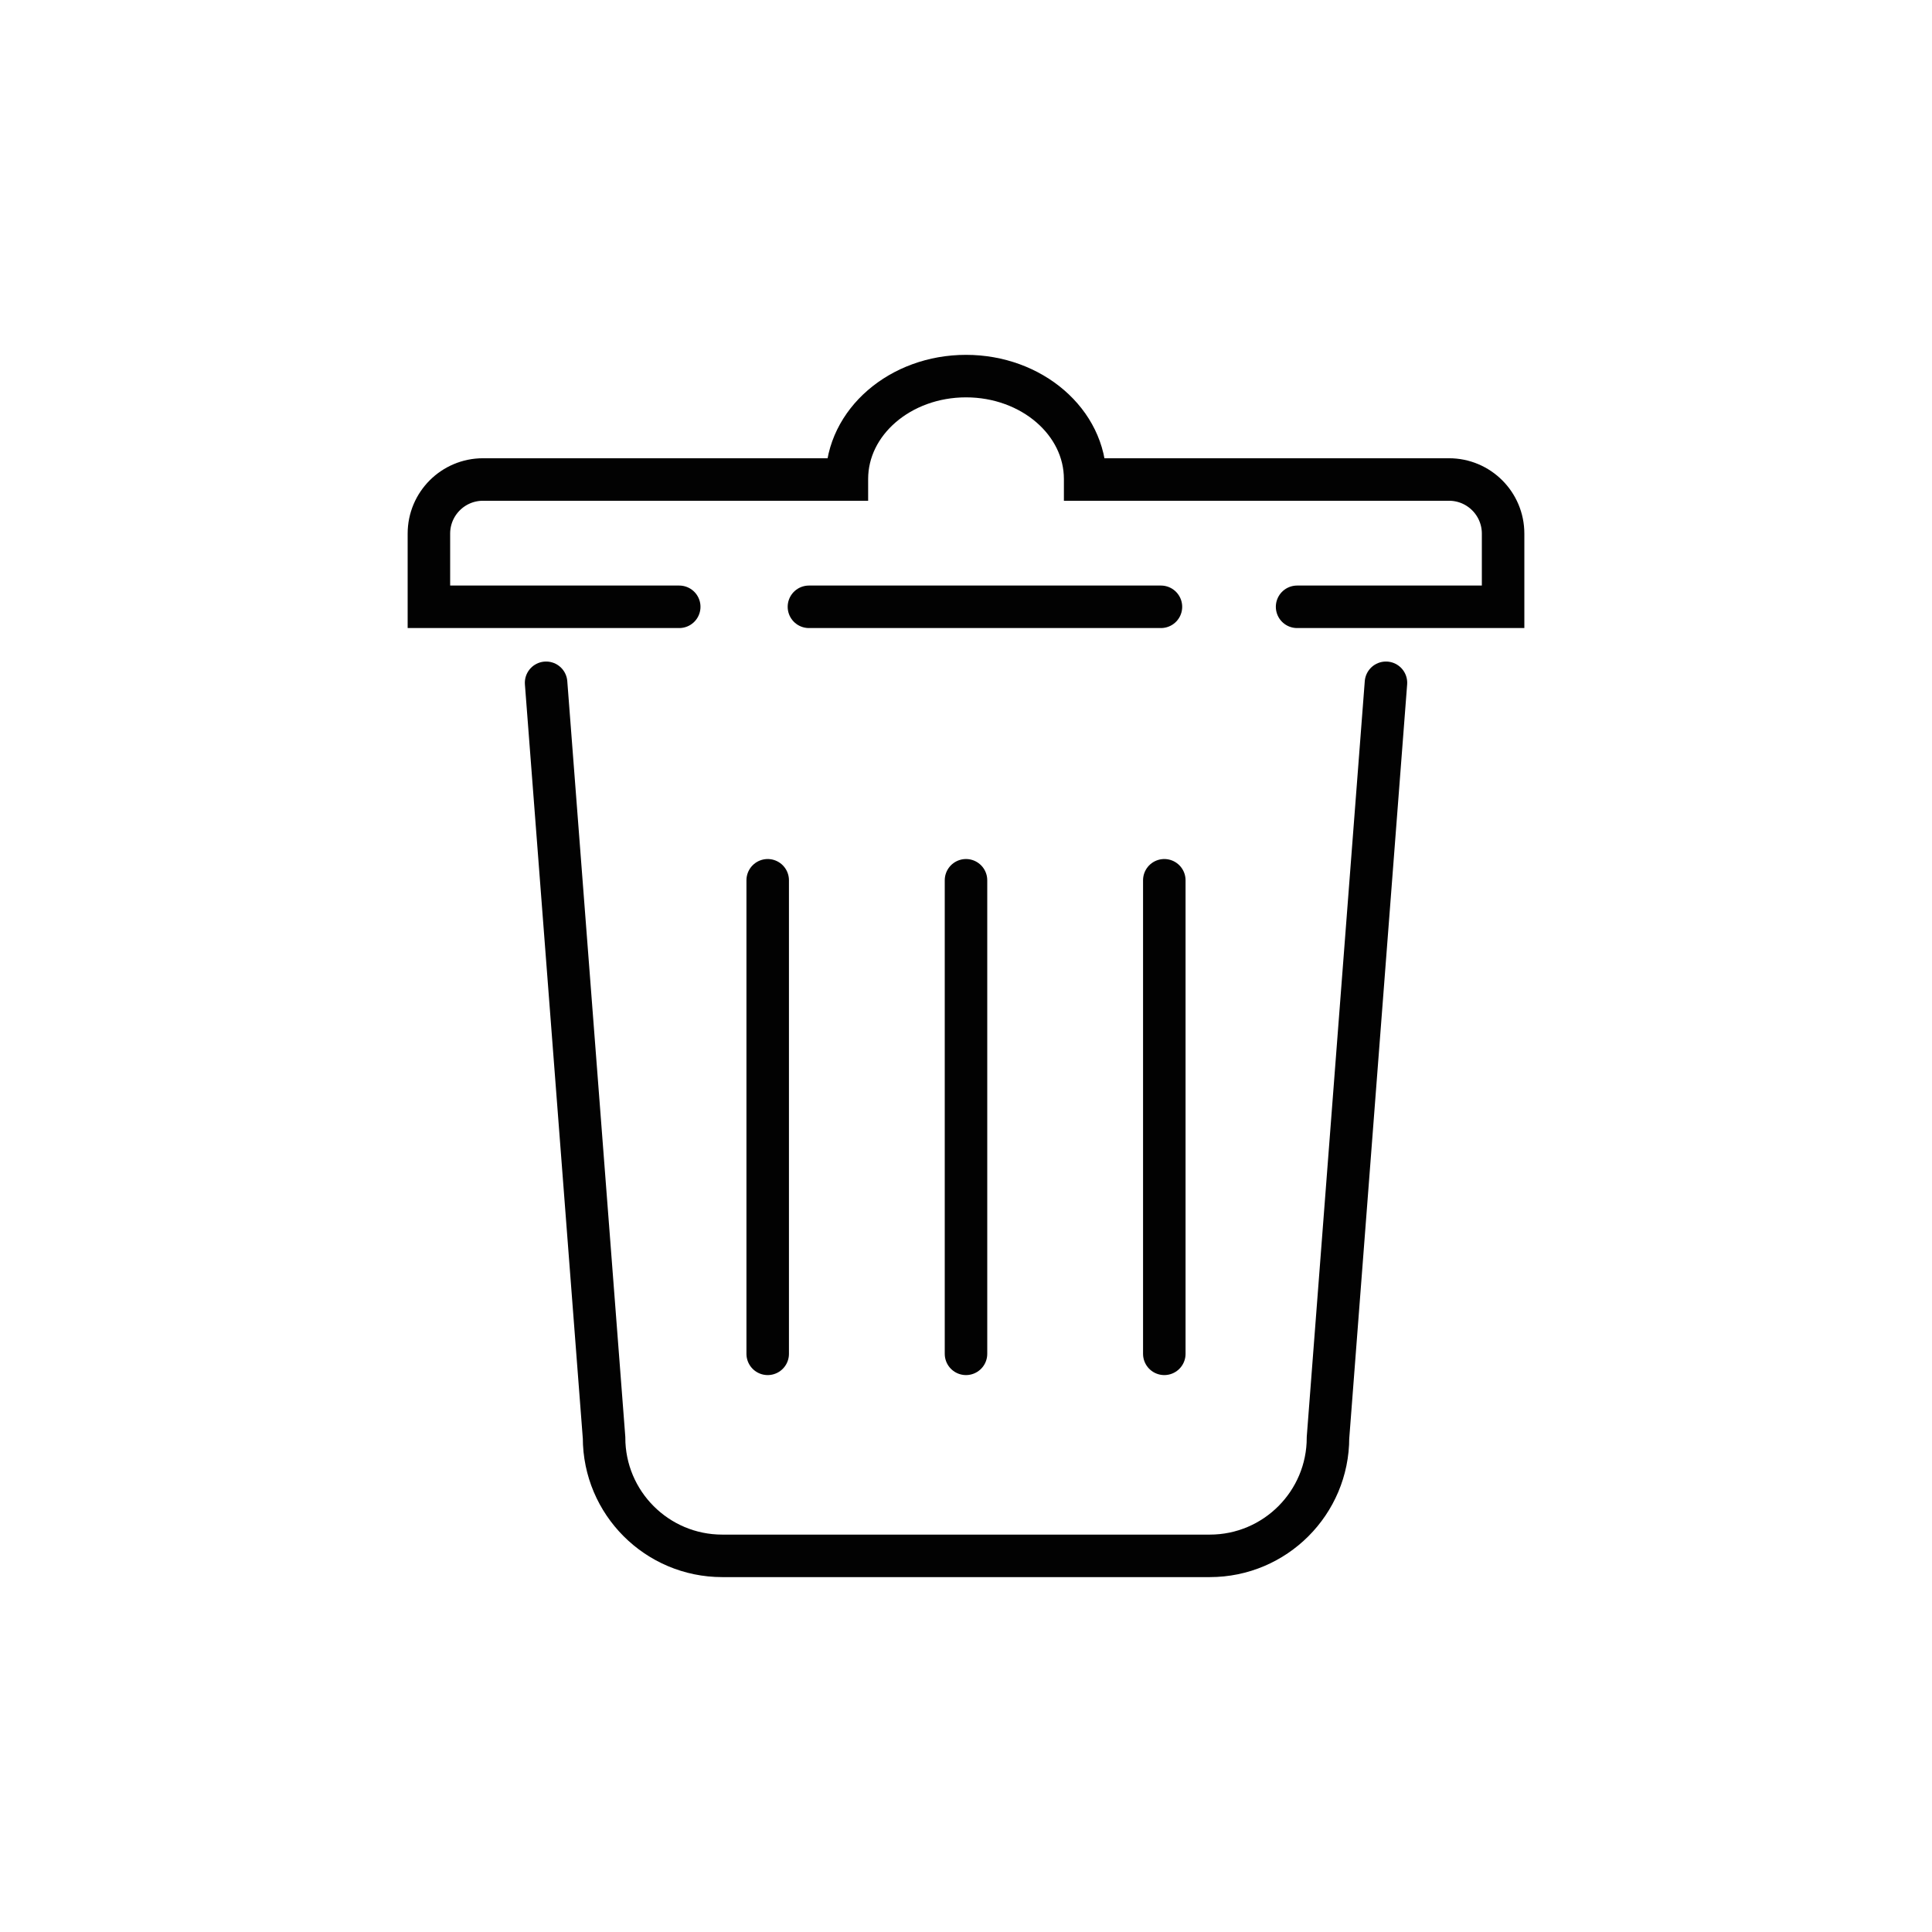
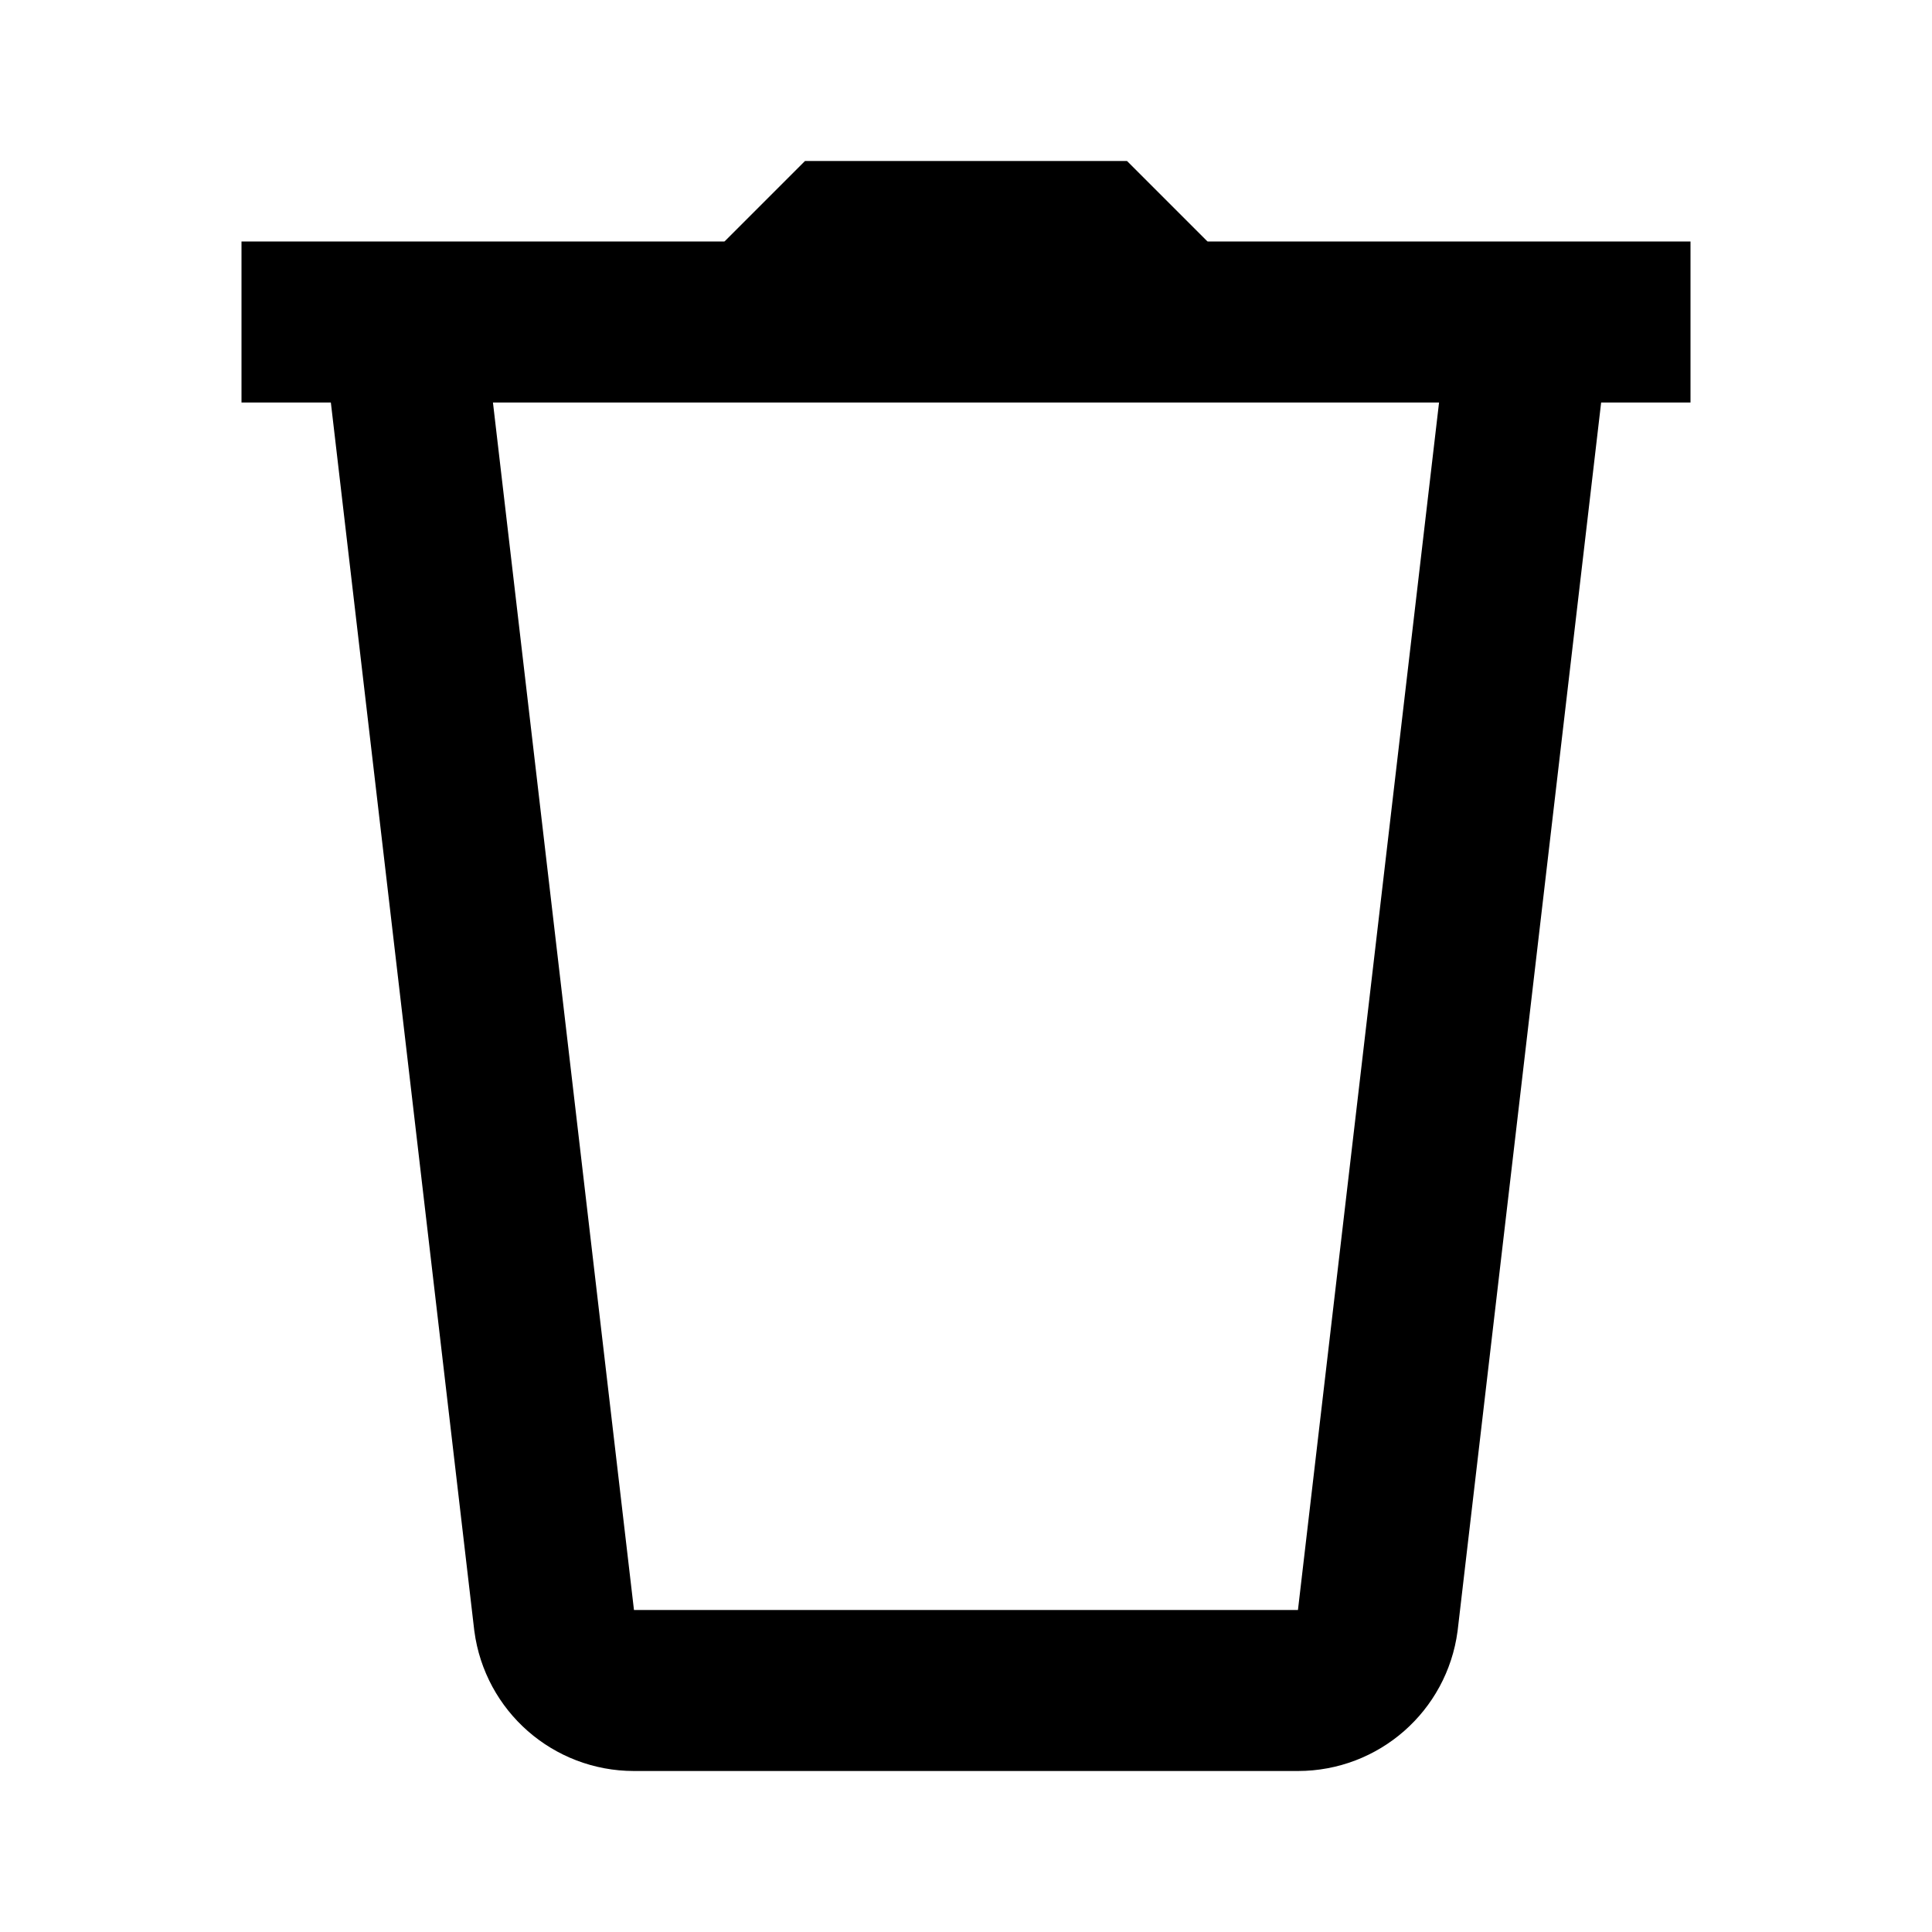
- <svg xmlns="http://www.w3.org/2000/svg" width="800px" height="800px" viewBox="0 0 1000 1000" data-name="Layer 2" id="Layer_2">
-   <defs>
-     <style>.cls-1{fill:none;stroke:#020202;stroke-linecap:round;stroke-miterlimit:10;stroke-width:22px;}</style>
-   </defs>
-   <path class="cls-1" d="M717.37,353.41l-30,390.71a61.19,61.19,0,0,1-61.19,61.19H373.85a61.19,61.19,0,0,1-61.19-61.19l-30-390.71" />
-   <line class="cls-1" x1="600.9" x2="418.7" y1="314.08" y2="314.08" />
-   <path class="cls-1" d="M351.57,314.08H222V276.19a28,28,0,0,1,28-28H438.35c0-.1,0-.19,0-.28,0-29.4,27.61-53.24,61.66-53.24s61.66,23.84,61.66,53.24c0,.09,0,.18,0,.28H750a28,28,0,0,1,28,28v37.89H671.37" />
-   <line class="cls-1" x1="397.36" x2="397.36" y1="455.63" y2="700.74" />
-   <line class="cls-1" x1="500" x2="500" y1="455.63" y2="700.74" />
-   <line class="cls-1" x1="602.64" x2="602.64" y1="455.63" y2="700.74" />
+ <svg xmlns="http://www.w3.org/2000/svg" viewBox="0 0 24 24" width="24px" height="24px">
+   <path id="XMLID_4_" style="fill:none;stroke:#000000;stroke-width:2;stroke-miterlimit:10;" d="M21,4H3" />
+   <path id="XMLID_3_" style="fill:none;stroke:#000000;stroke-width:2;stroke-miterlimit:10;" d="M5,4l1.884,16.132C6.95,20.629,7.374,21,7.875,21h8.249c0.501,0,0.925-0.371,0.991-0.868L19,4" />
+   <polygon points="15,3 15,4 9,4 9,3 10,2 14,2 " />
</svg>
